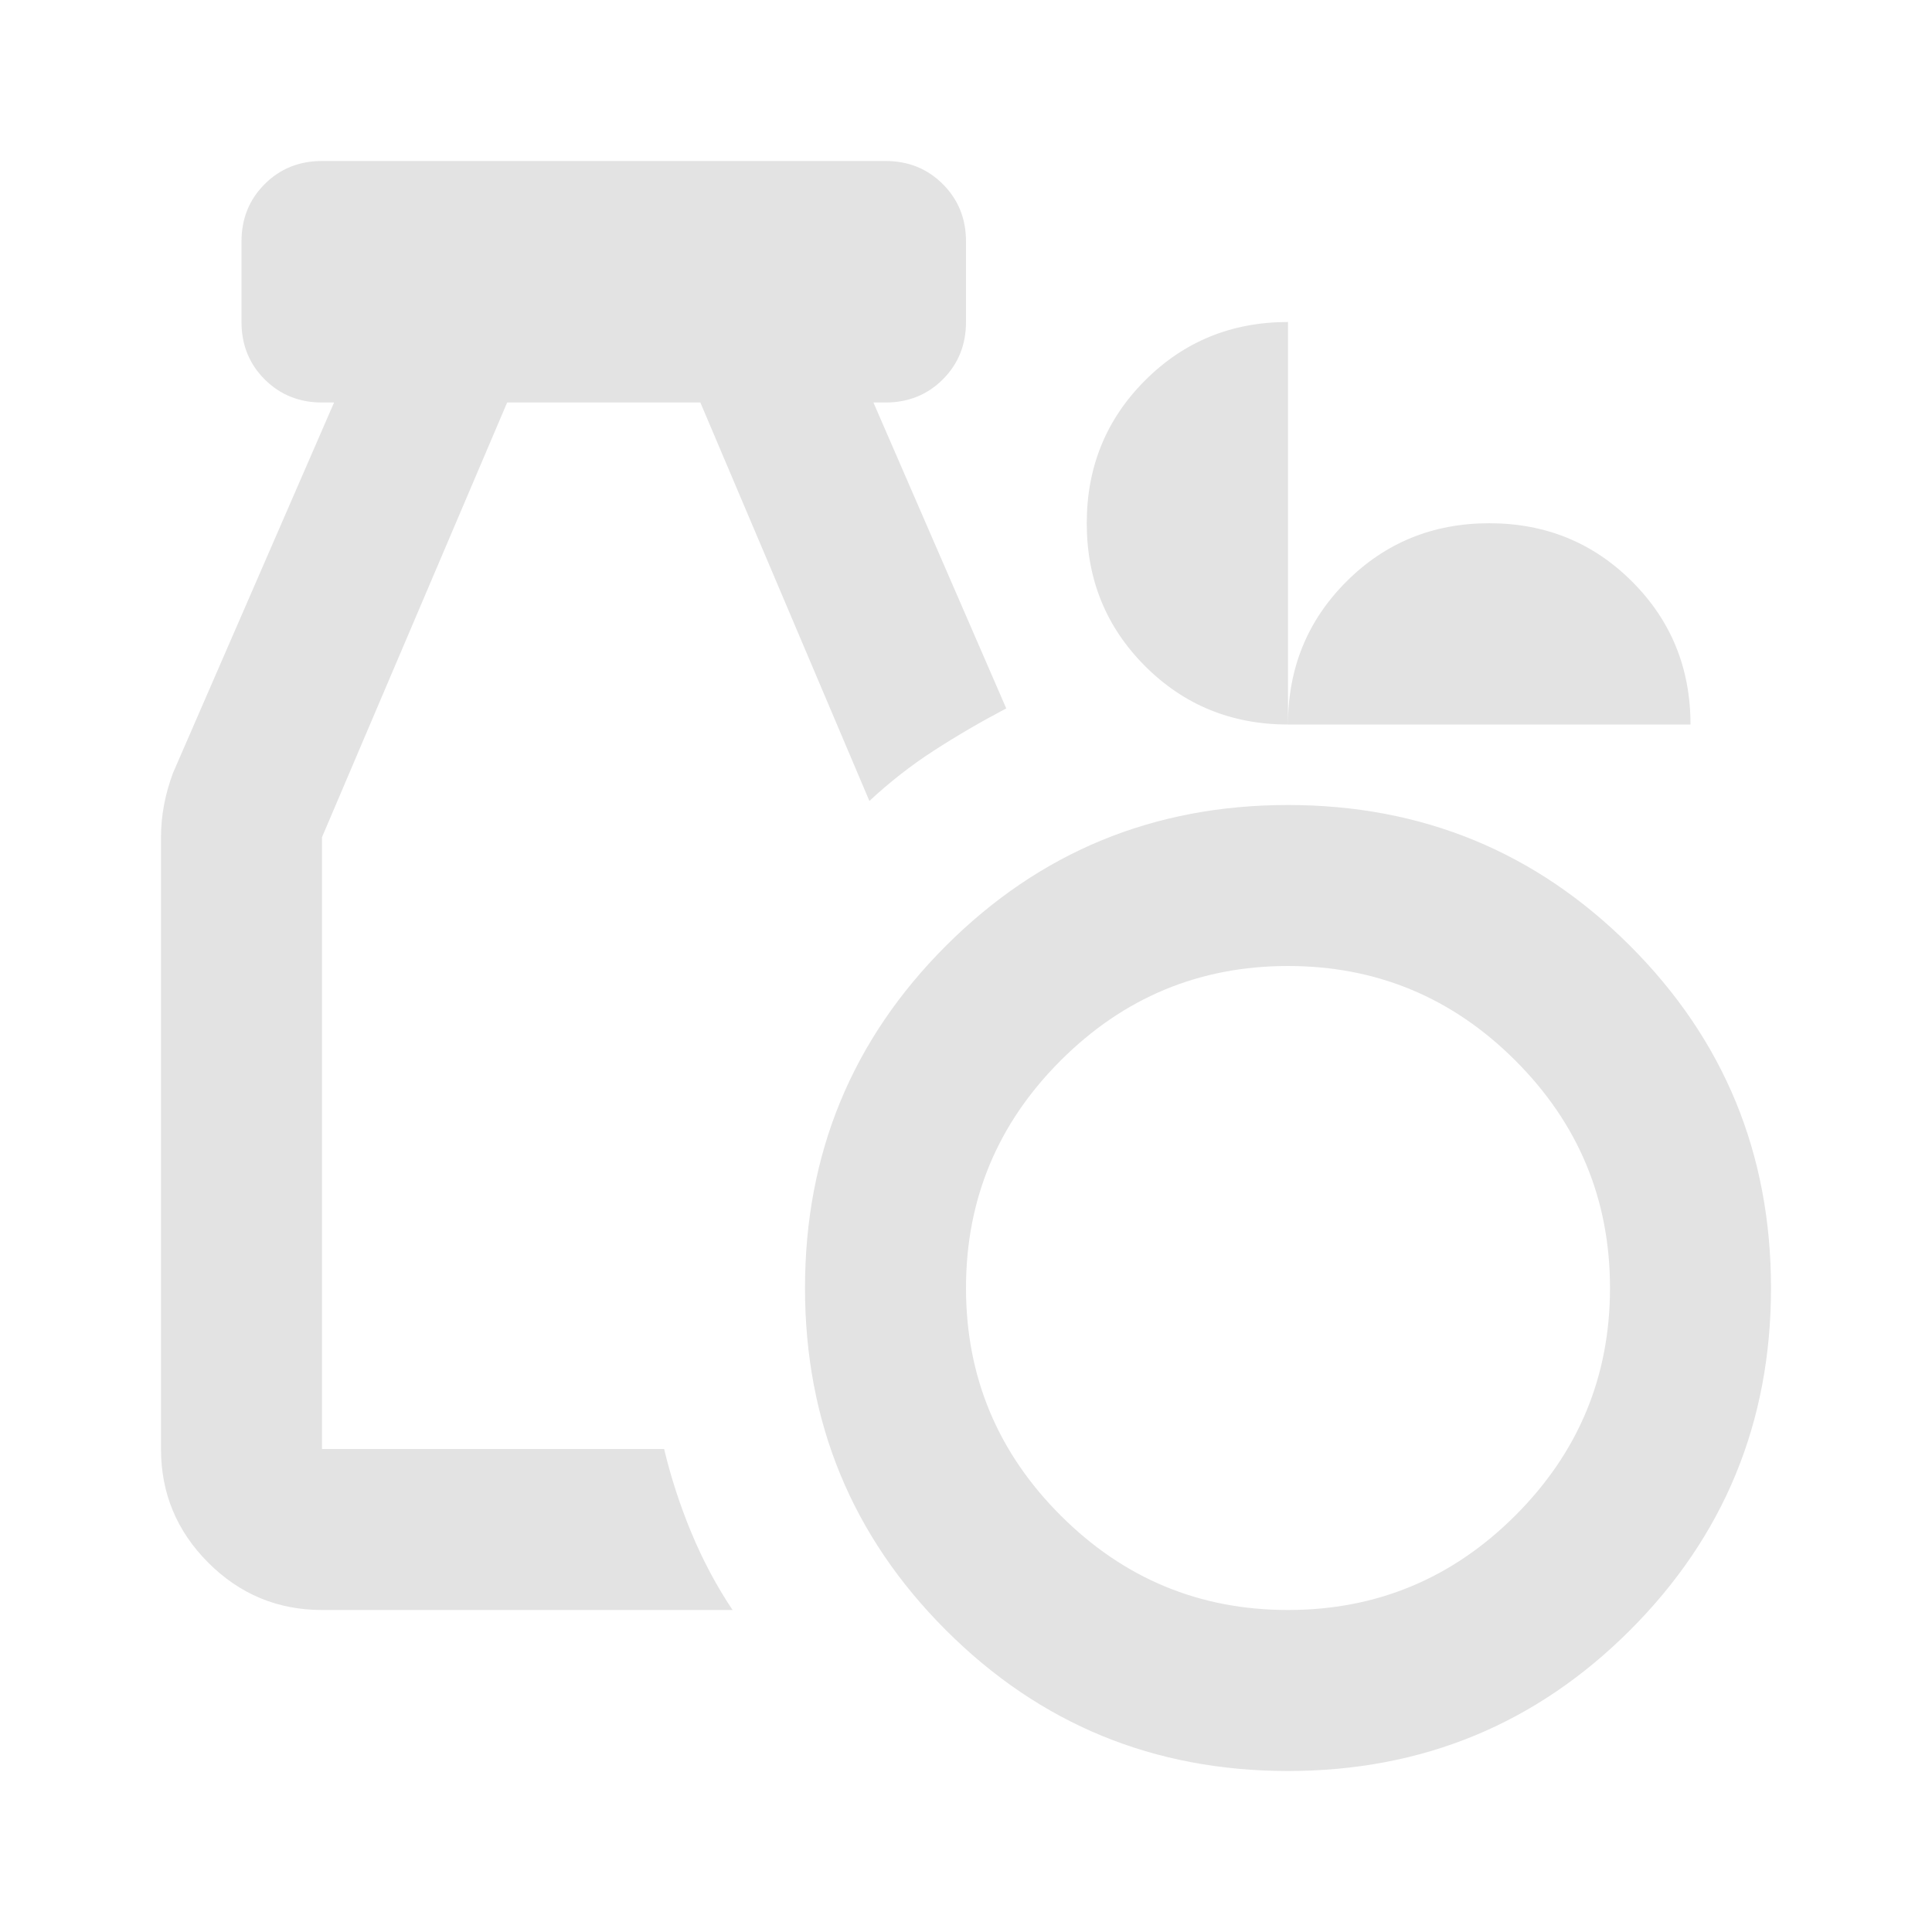
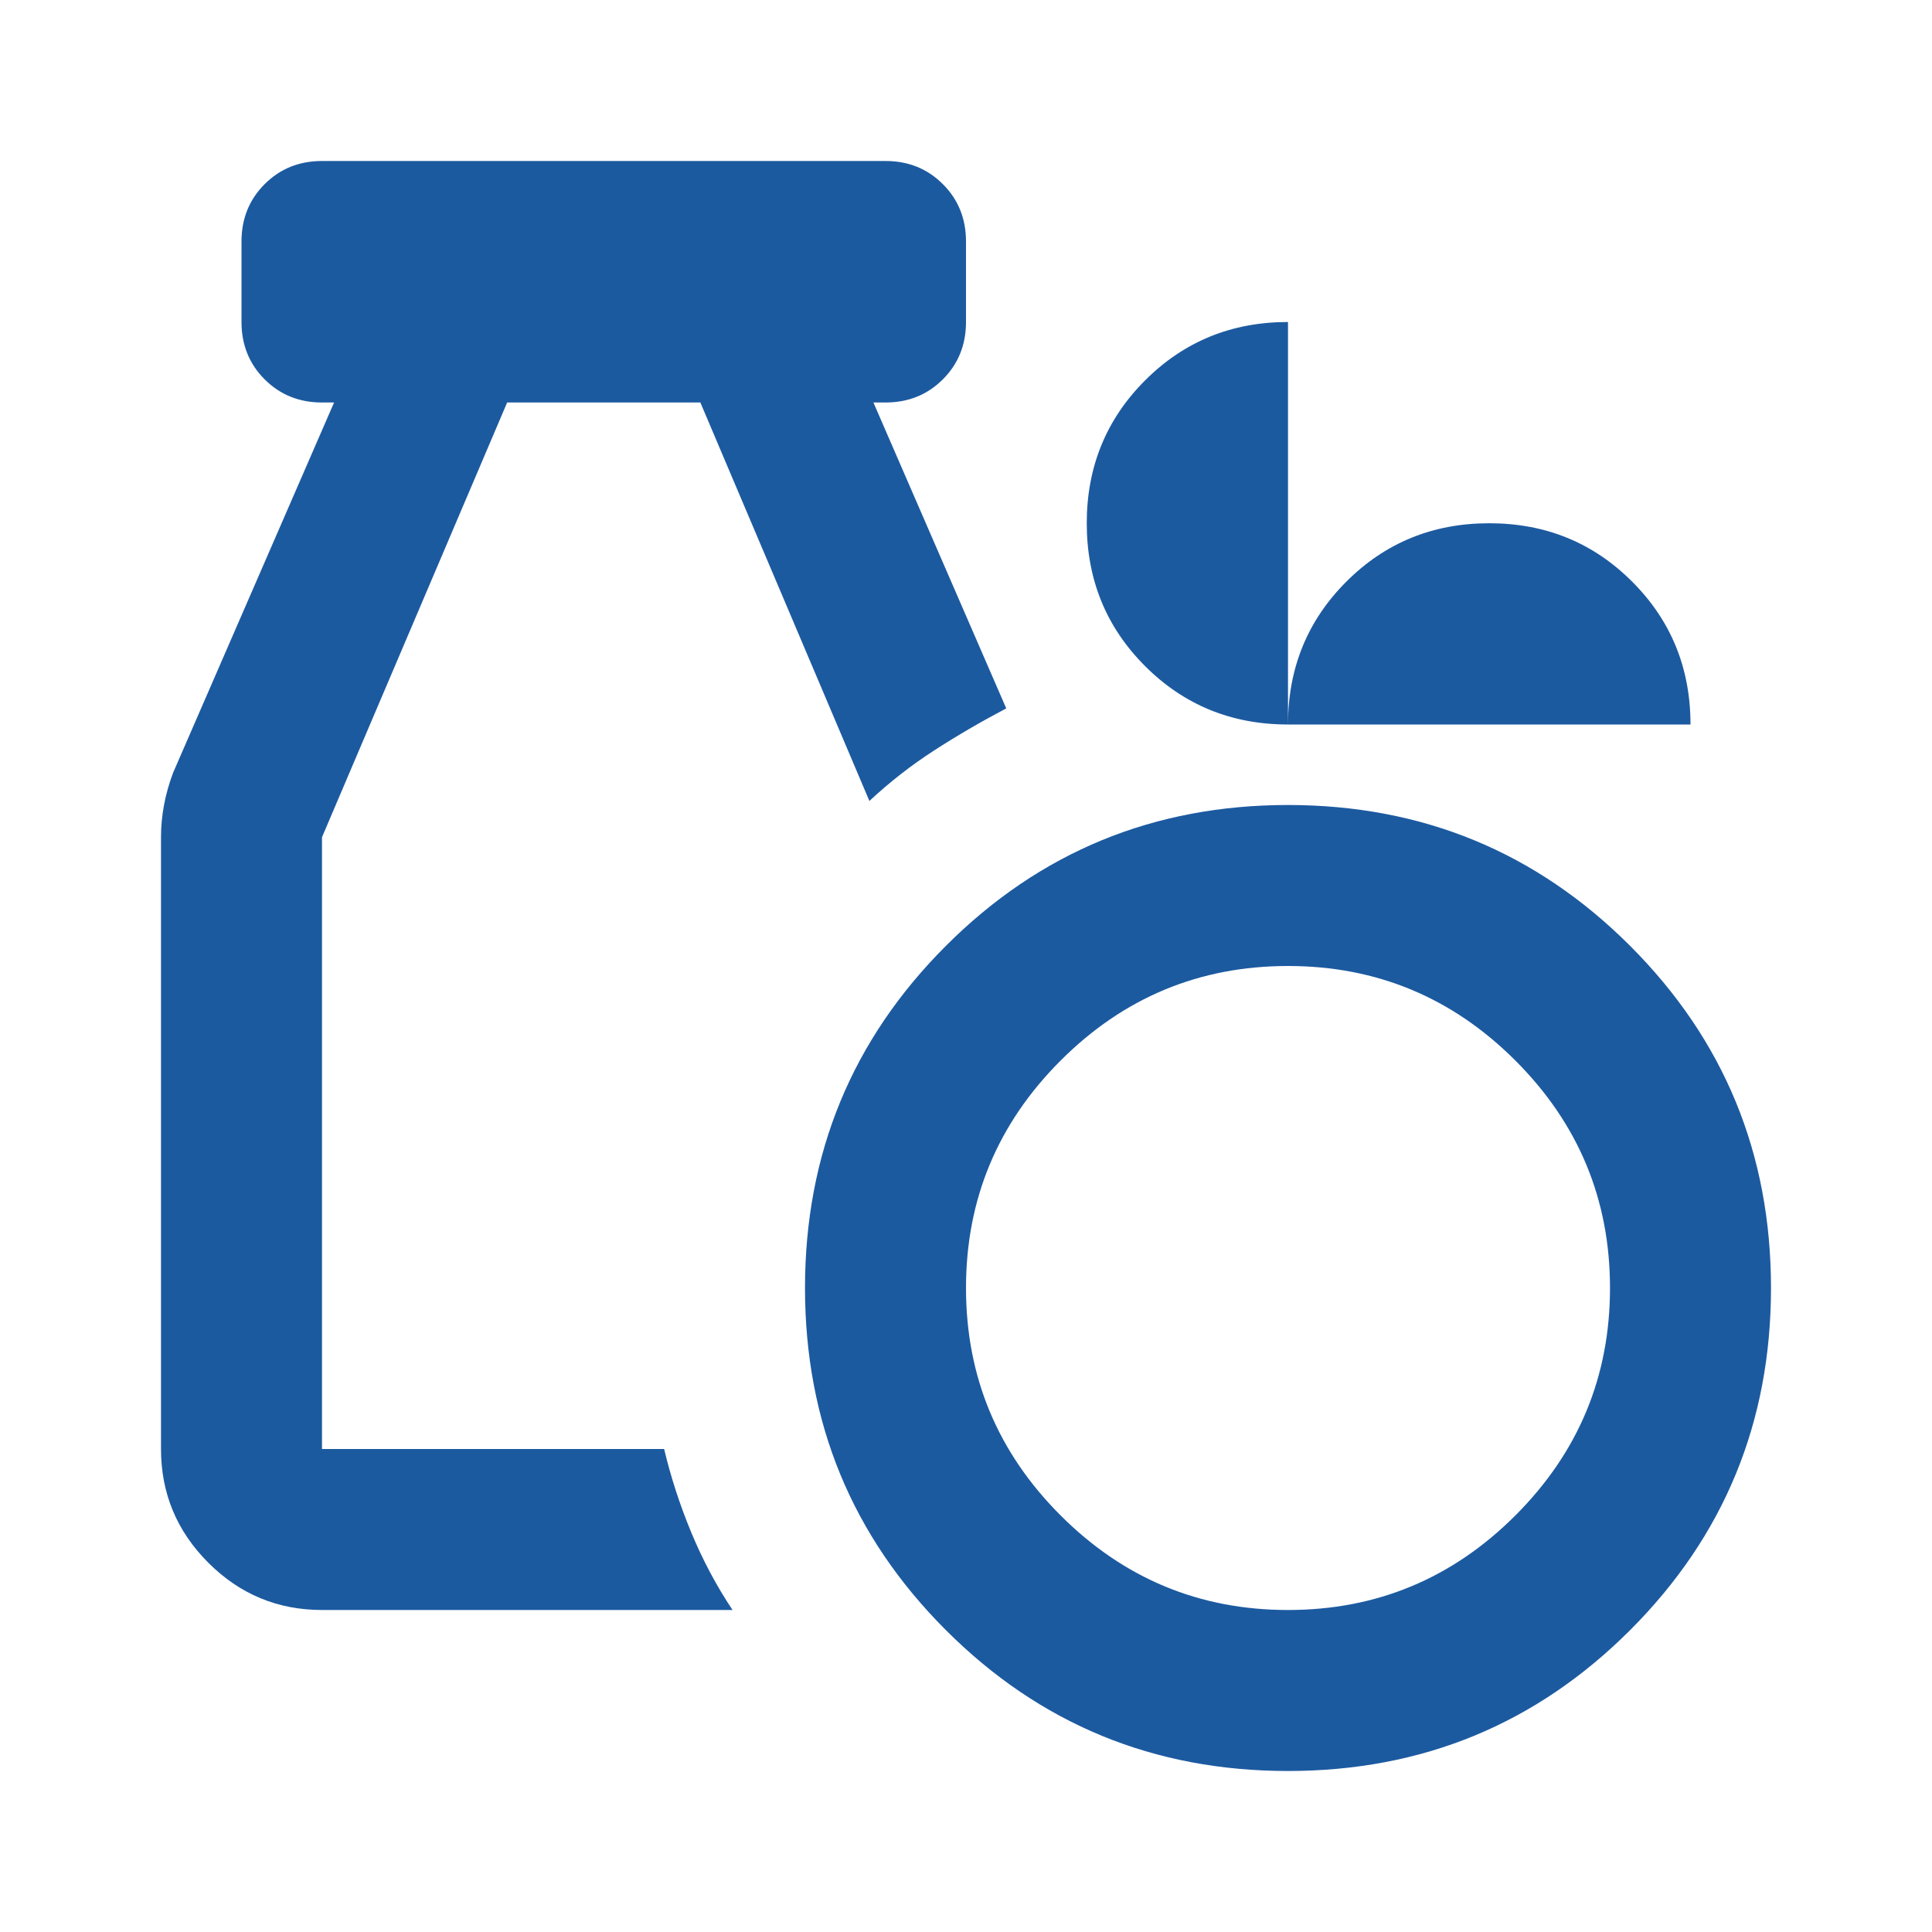
- <svg xmlns="http://www.w3.org/2000/svg" height="24px" viewBox="0 -960 960 960" width="24px" fill="#e3e3e3">
+ <svg xmlns="http://www.w3.org/2000/svg" height="24px" viewBox="0 -960 960 960" width="24px" fill="#1c5aa0">
  <path d="M296-500ZM640-80q-100 0-170-70t-70-170q0-100 70-170t170-70q100 0 170 70t70 170q0 100-70 170T640-80Zm0-80q66 0 113-47t47-113q0-66-47-113t-113-47q-66 0-113 47t-47 113q0 66 47 113t113 47Zm-480 0q-33 0-56.5-23.5T80-240v-304q0-8 1.5-16t4.5-16l80-184h-6q-17 0-28.5-11.5T120-800v-40q0-17 11.5-28.5T160-880h280q17 0 28.5 11.5T480-840v40q0 17-11.5 28.5T440-760h-6l66 152q-19 10-36 21t-32 25l-84-198h-96l-92 216v304h170q5 21 13.5 41.5T364-160H160Zm480-440q-42 0-71-29t-29-71q0-42 29-71t71-29v200q0-42 29-71t71-29q42 0 71 29t29 71H640Zm0 280Z" />
</svg>
